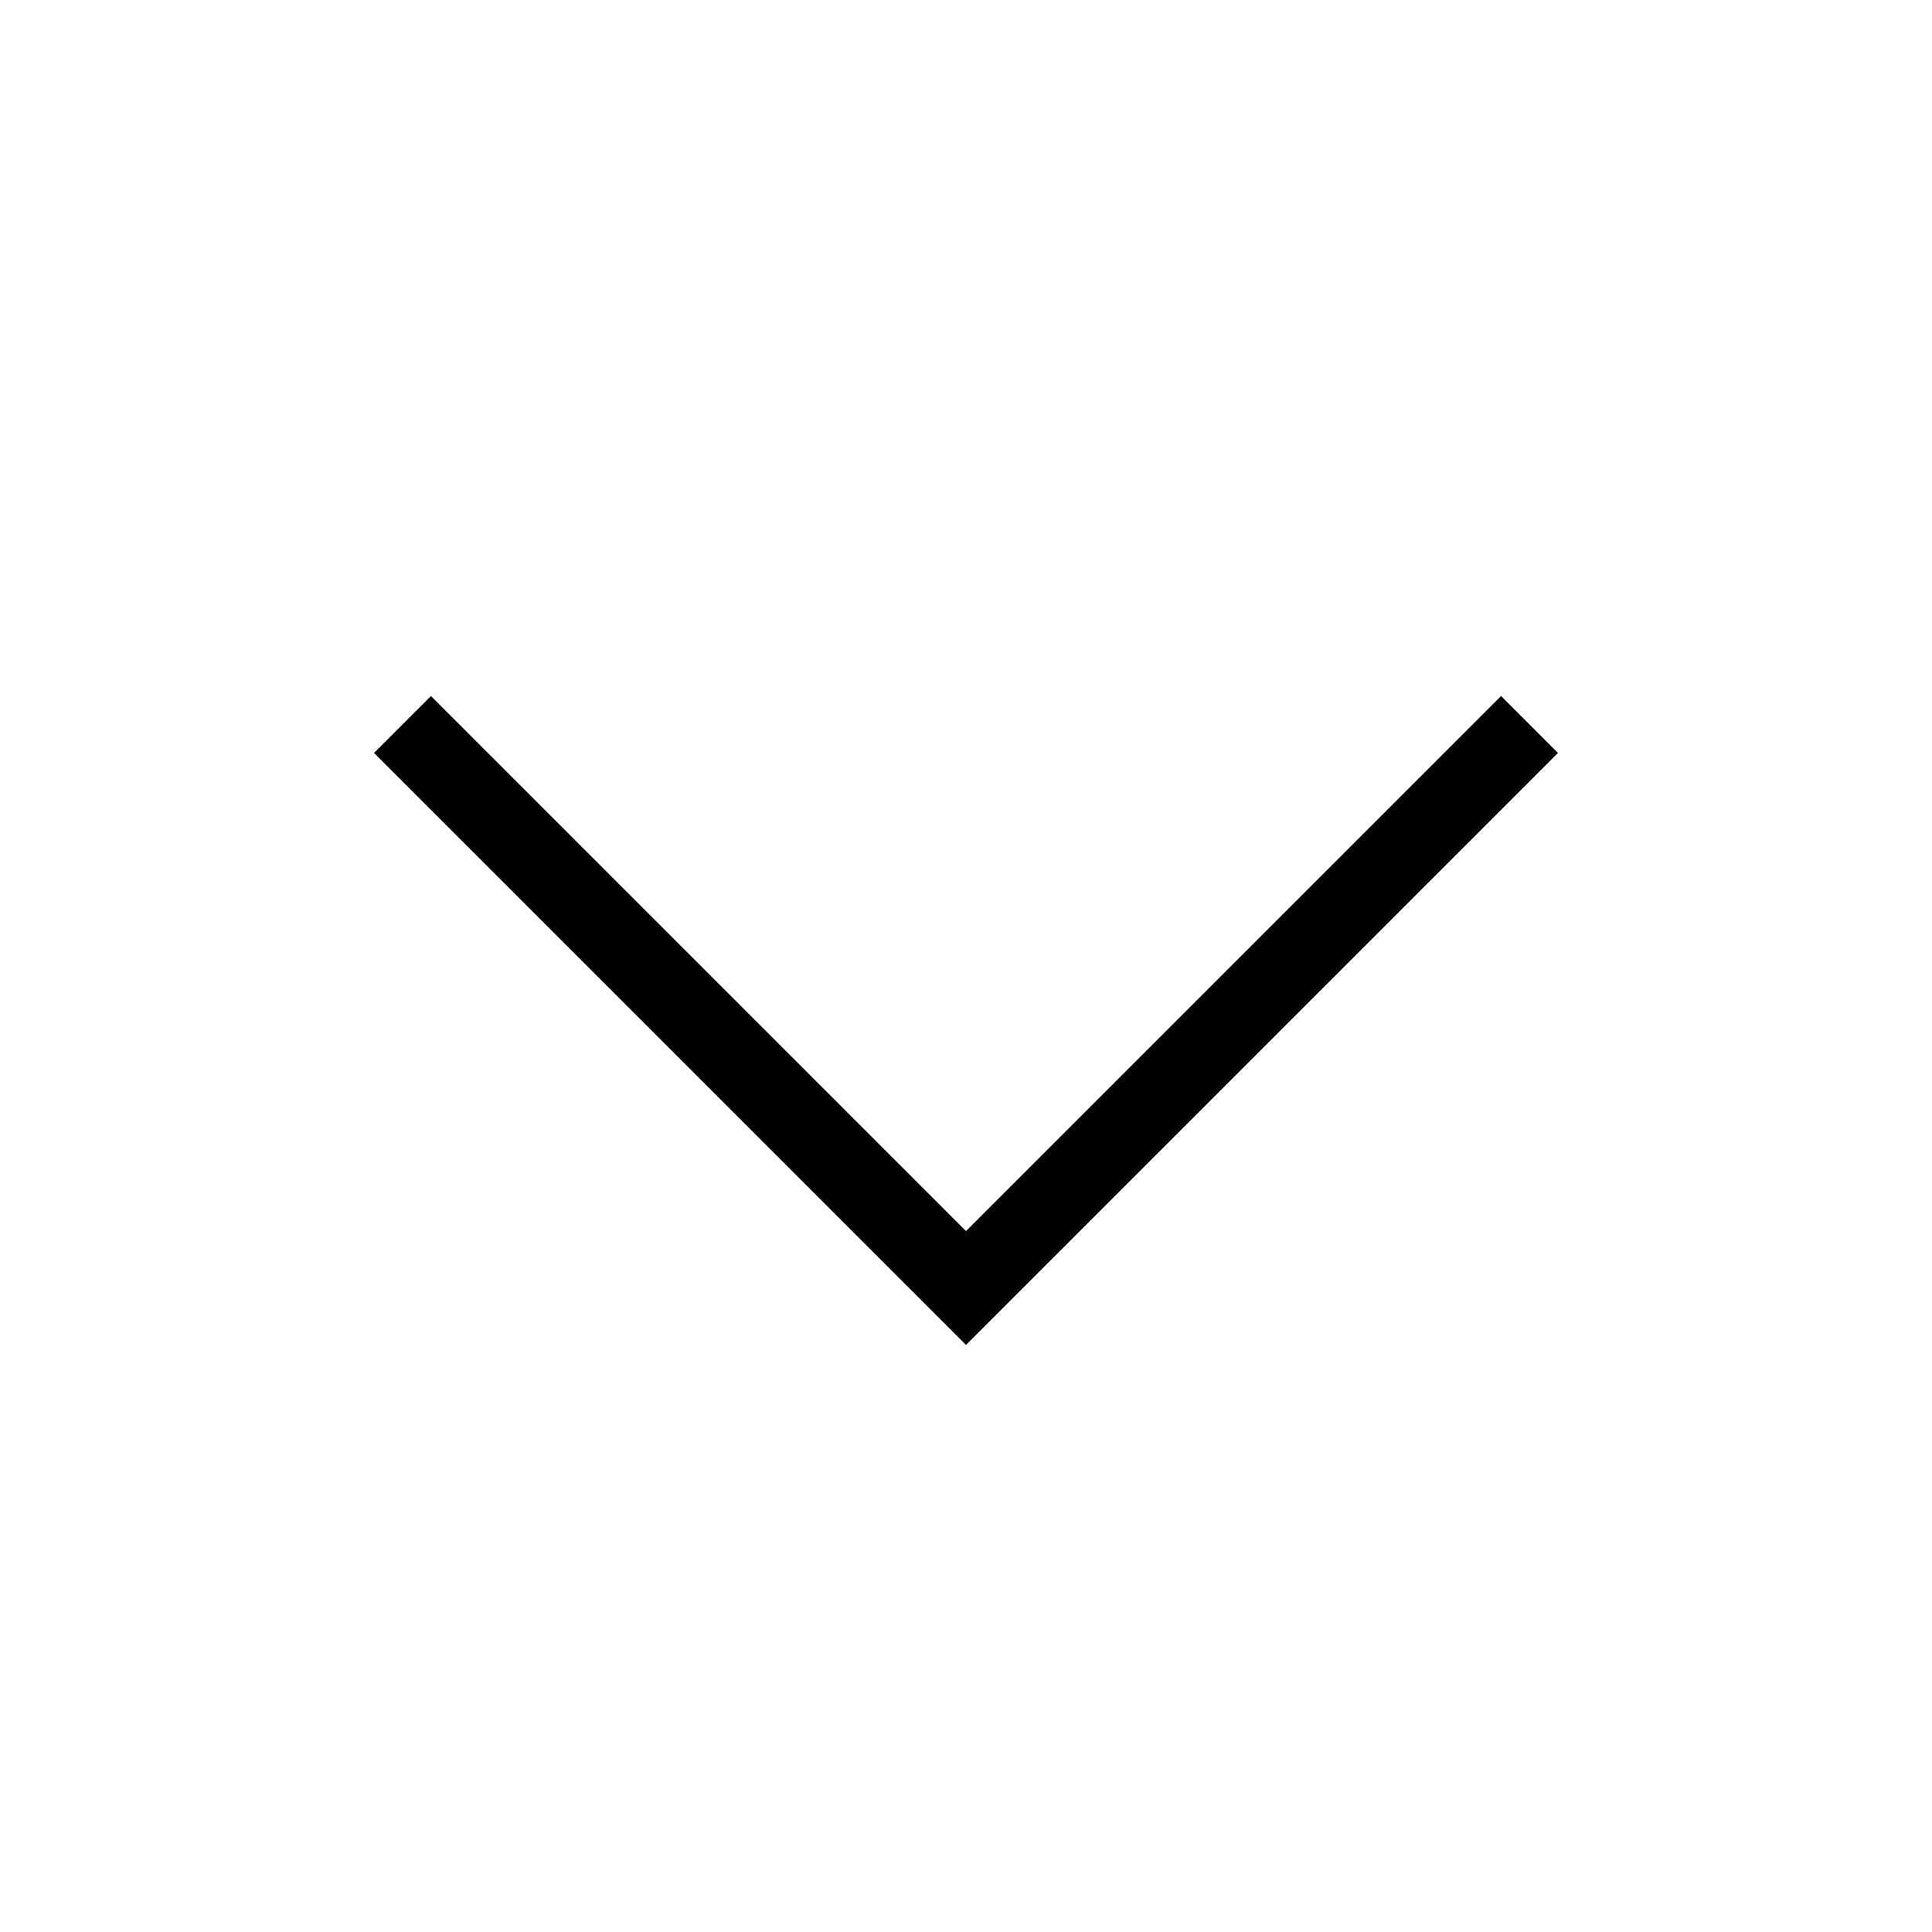
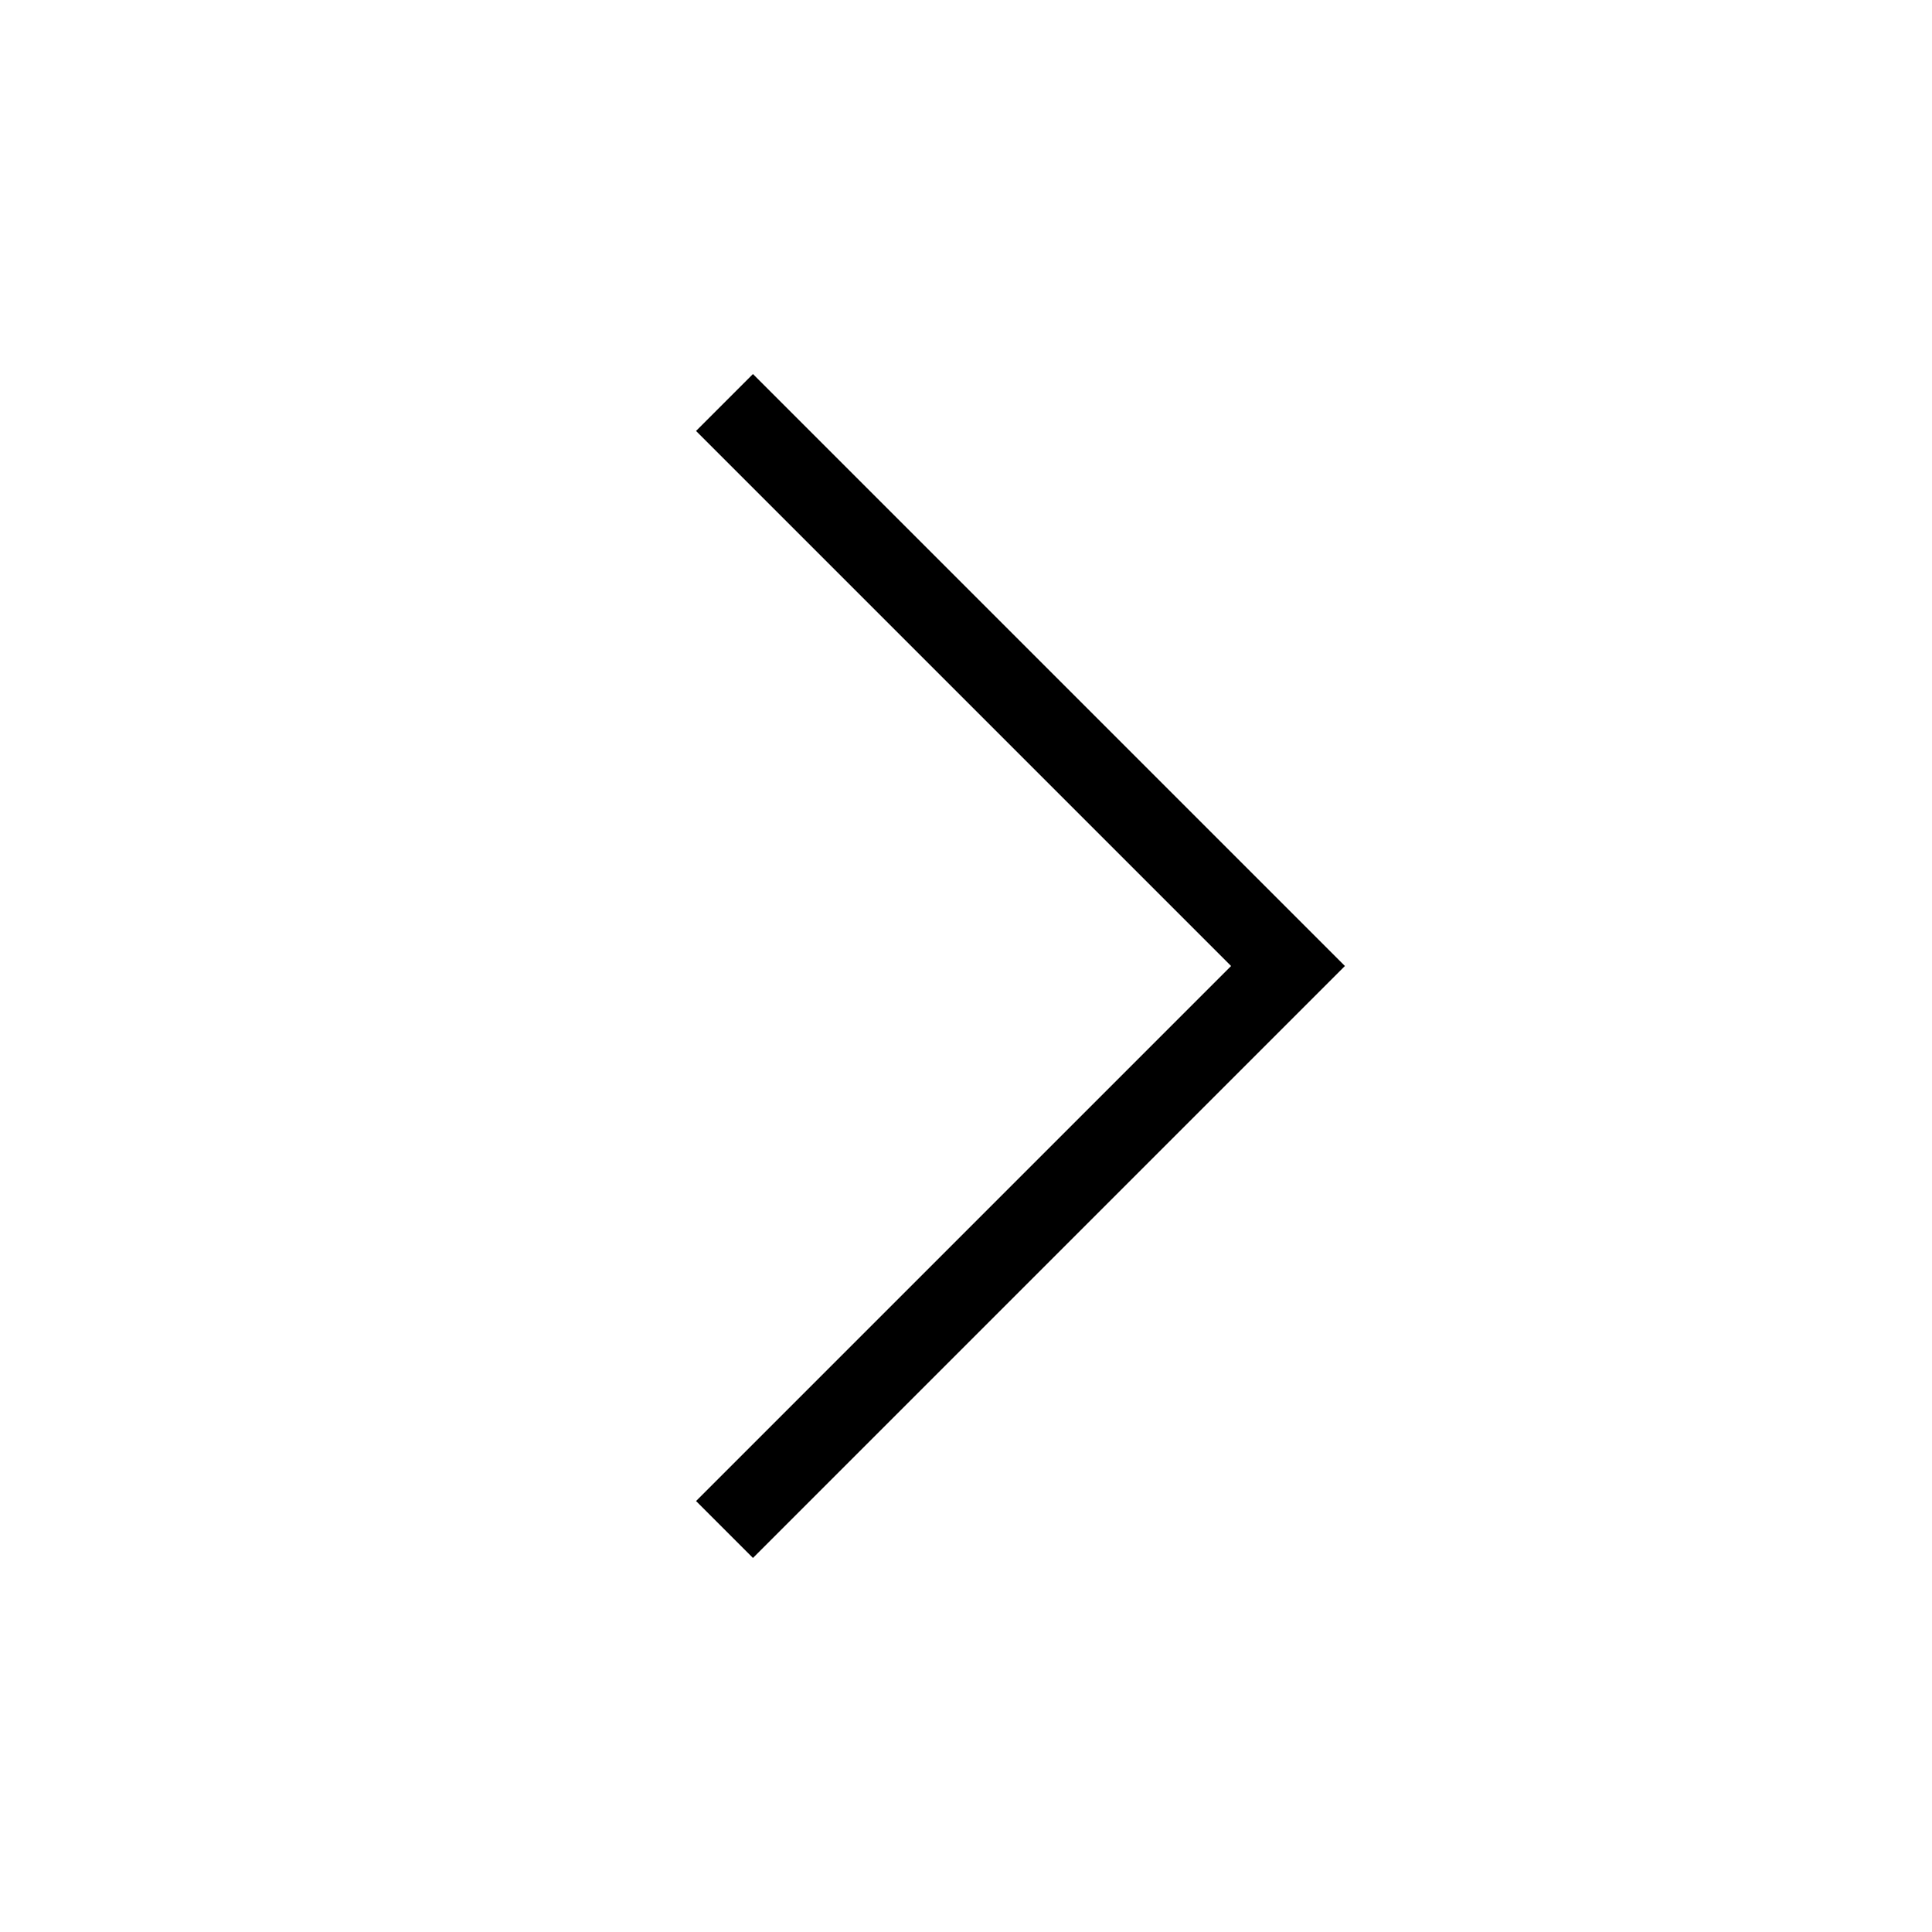
<svg xmlns="http://www.w3.org/2000/svg" className="secondary-icon" fill="none" stroke="currentColor" viewBox="0 0 24 24">
-   <path strokeLinecap="round" strokeLinejoin="round" strokeWidth="2" d="M19 9l-7 7-7-7" />
+   <path strokeLinecap="round" strokeLinejoin="round" strokeWidth="2" d="M9 5l7 7-7 7" />
</svg>
